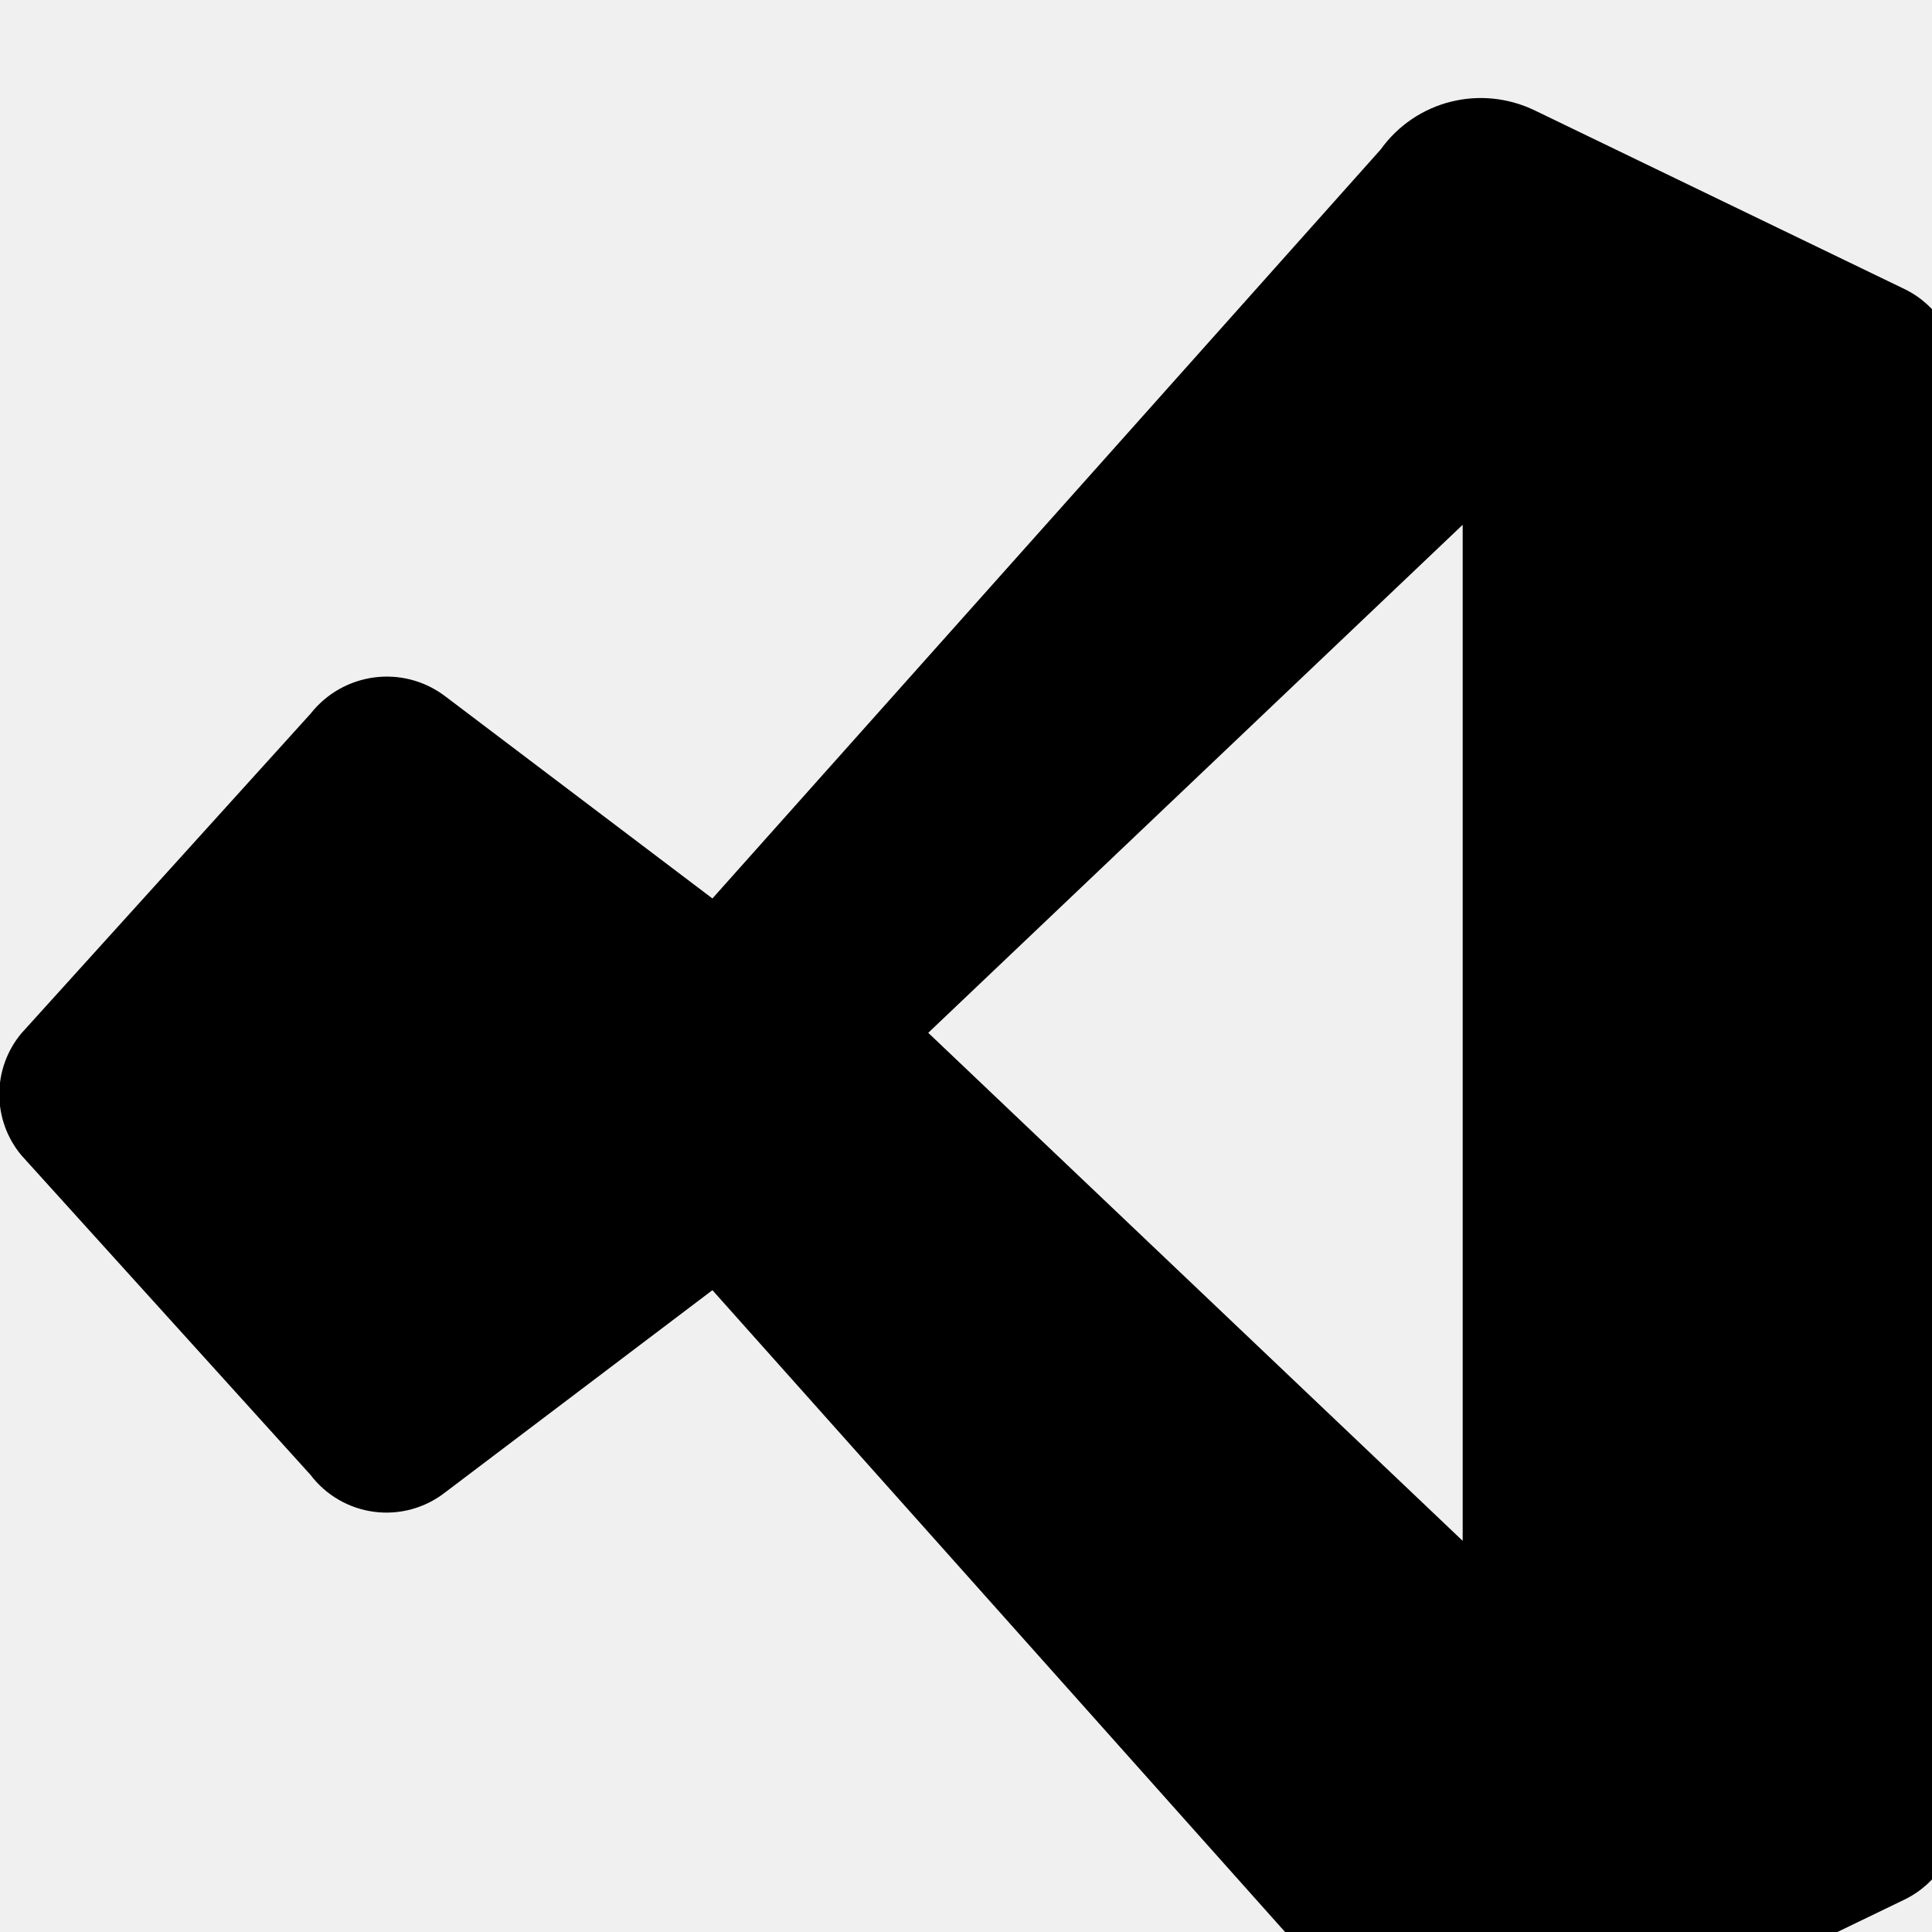
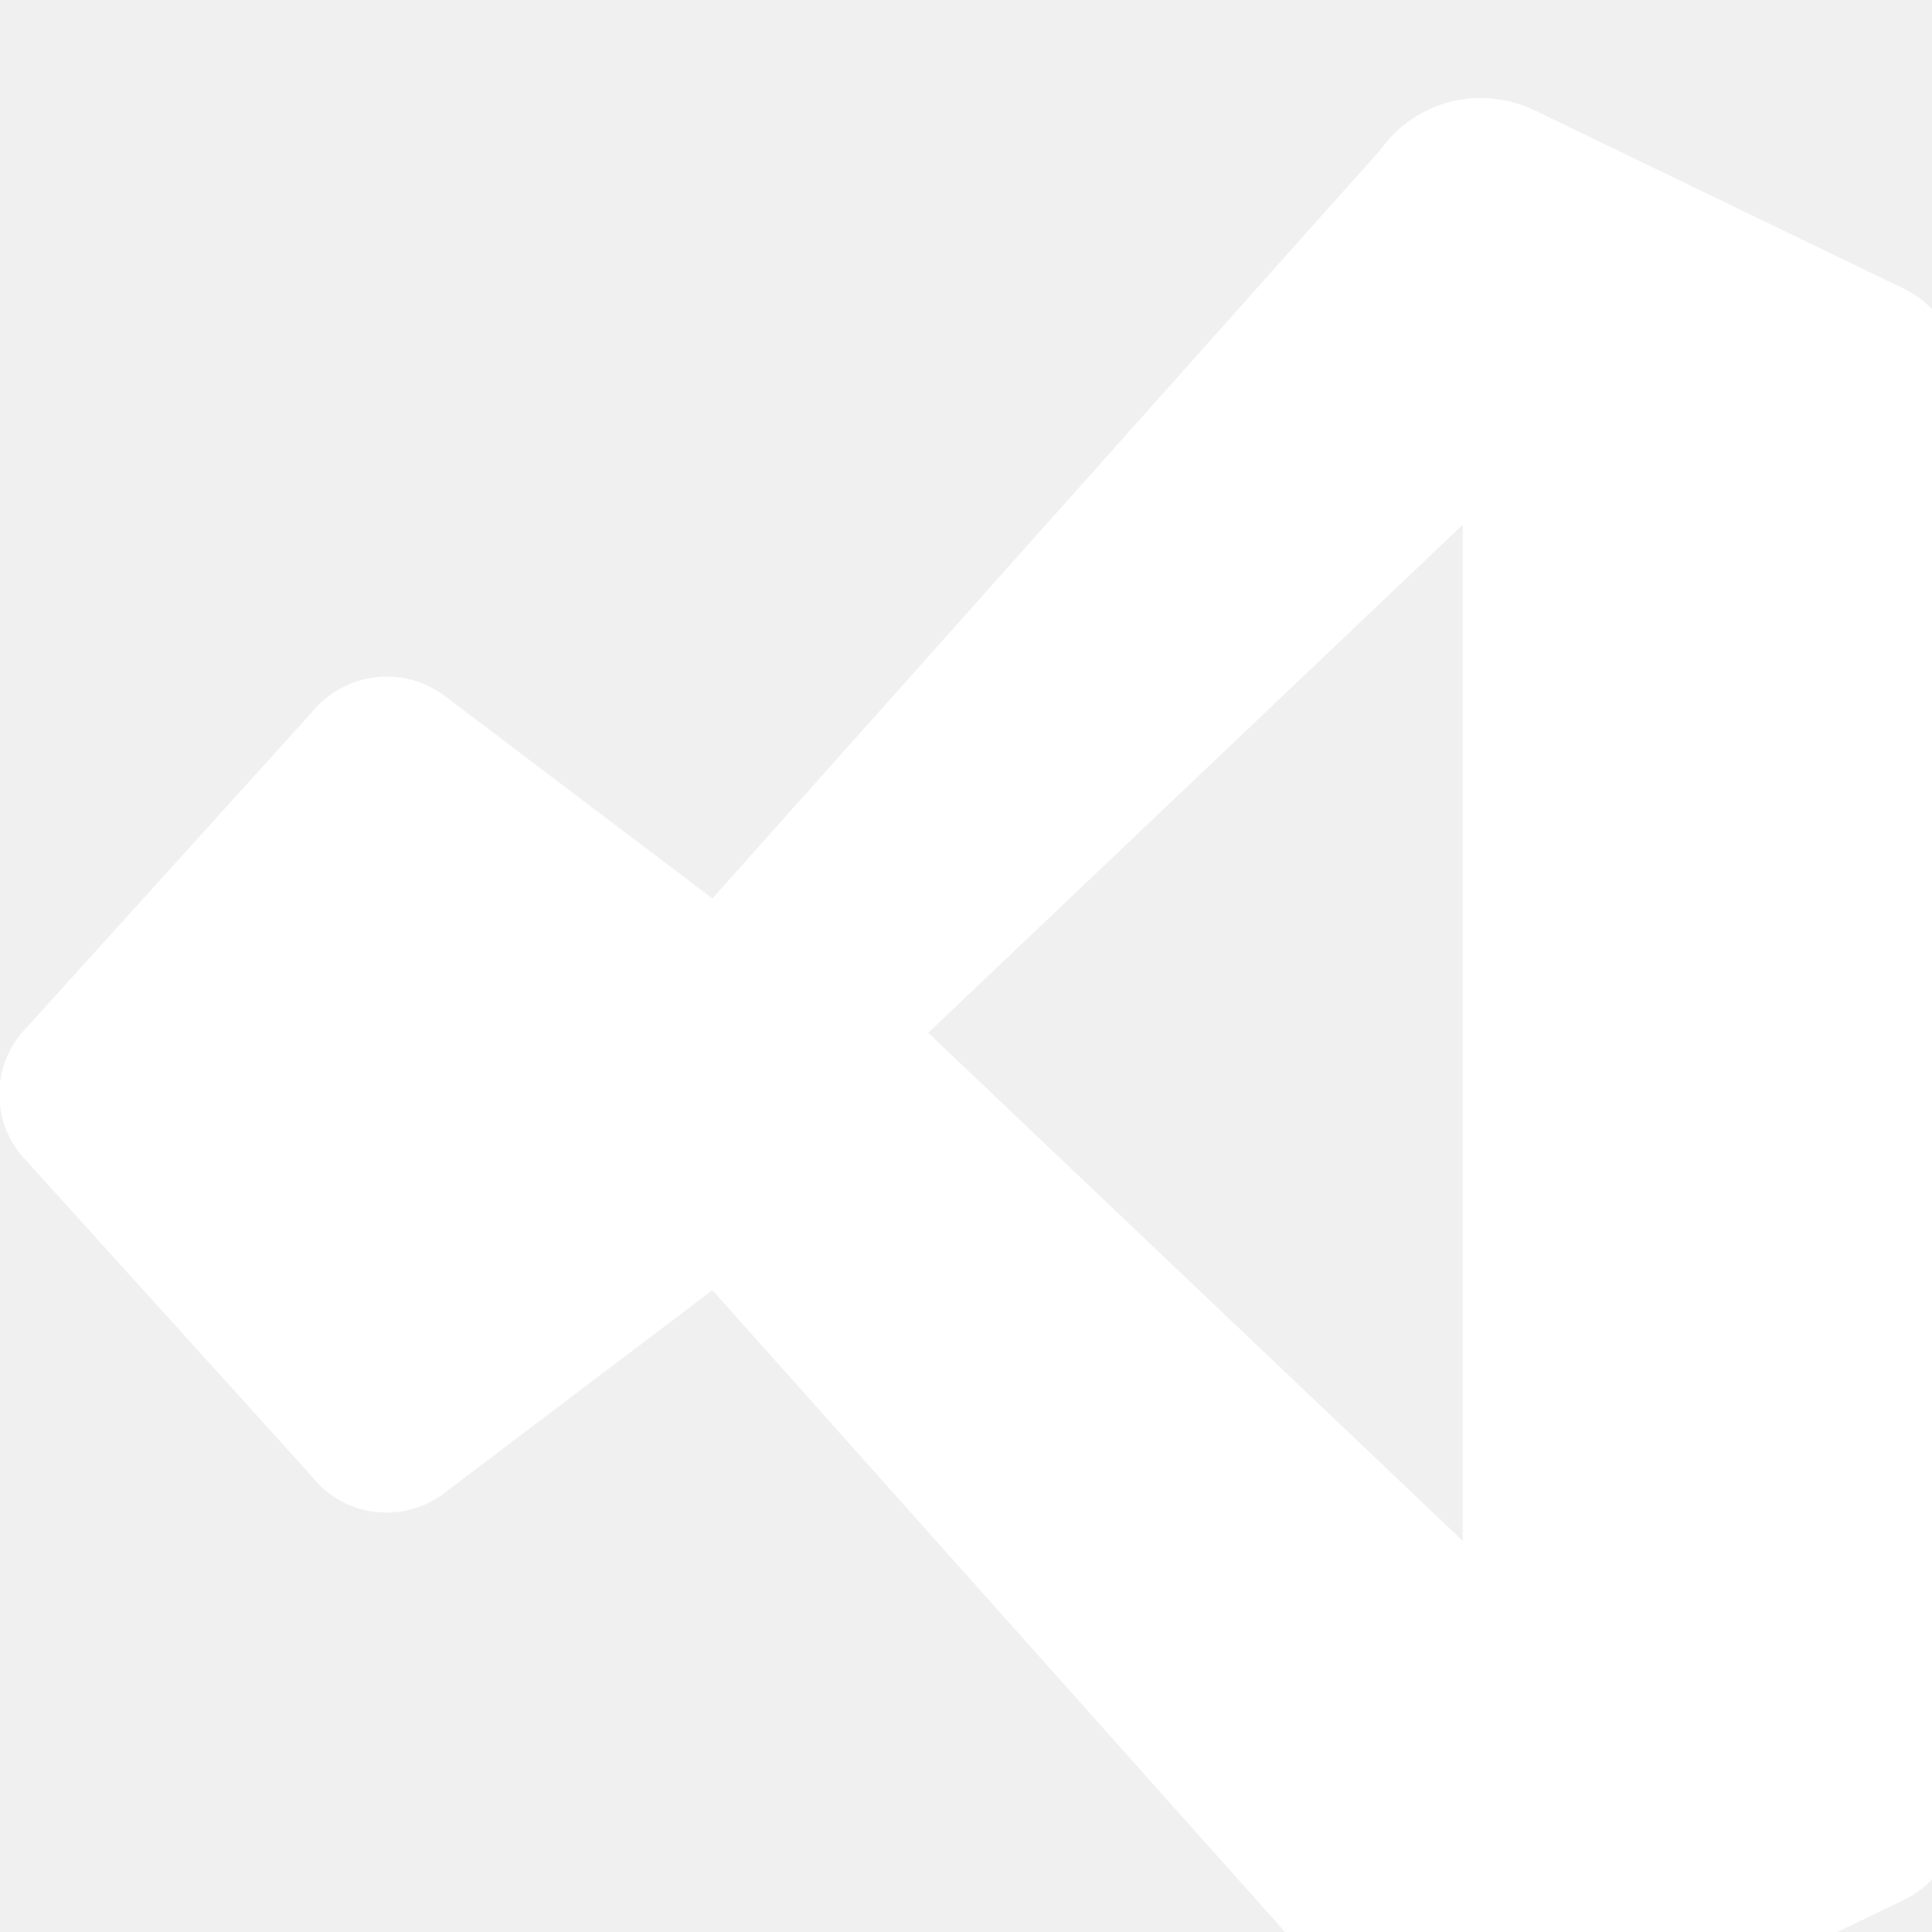
<svg xmlns="http://www.w3.org/2000/svg" viewBox="0 0 24 24">
-   <path d="M23.663 3.593l-4.595-2.22c-.675-.327-1.48-.124-1.916.483L8.85 11.161l-3.32-2.512c-.524-.397-1.266-.299-1.673.218L.266 12.836a1.183 1.183 0 0 0 0 1.516l3.591 3.969a1.184 1.184 0 0 0 1.673.218l3.32-2.512 8.302 9.305c.436.607 1.241.81 1.916.483l4.595-2.22a1.184 1.184 0 0 0 .663-1.06V4.653a1.184 1.184 0 0 0-.663-1.06zM18.17 19.141L11.531 12.83l6.639-6.311v12.622z" />
+   <path fill="white" d="M23.663 3.593l-4.595-2.22c-.675-.327-1.48-.124-1.916.483L8.85 11.161l-3.32-2.512c-.524-.397-1.266-.299-1.673.218L.266 12.836a1.183 1.183 0 0 0 0 1.516l3.591 3.969a1.184 1.184 0 0 0 1.673.218l3.32-2.512 8.302 9.305c.436.607 1.241.81 1.916.483l4.595-2.22a1.184 1.184 0 0 0 .663-1.06V4.653a1.184 1.184 0 0 0-.663-1.06zM18.17 19.141L11.531 12.83l6.639-6.311v12.622z" />
</svg>
